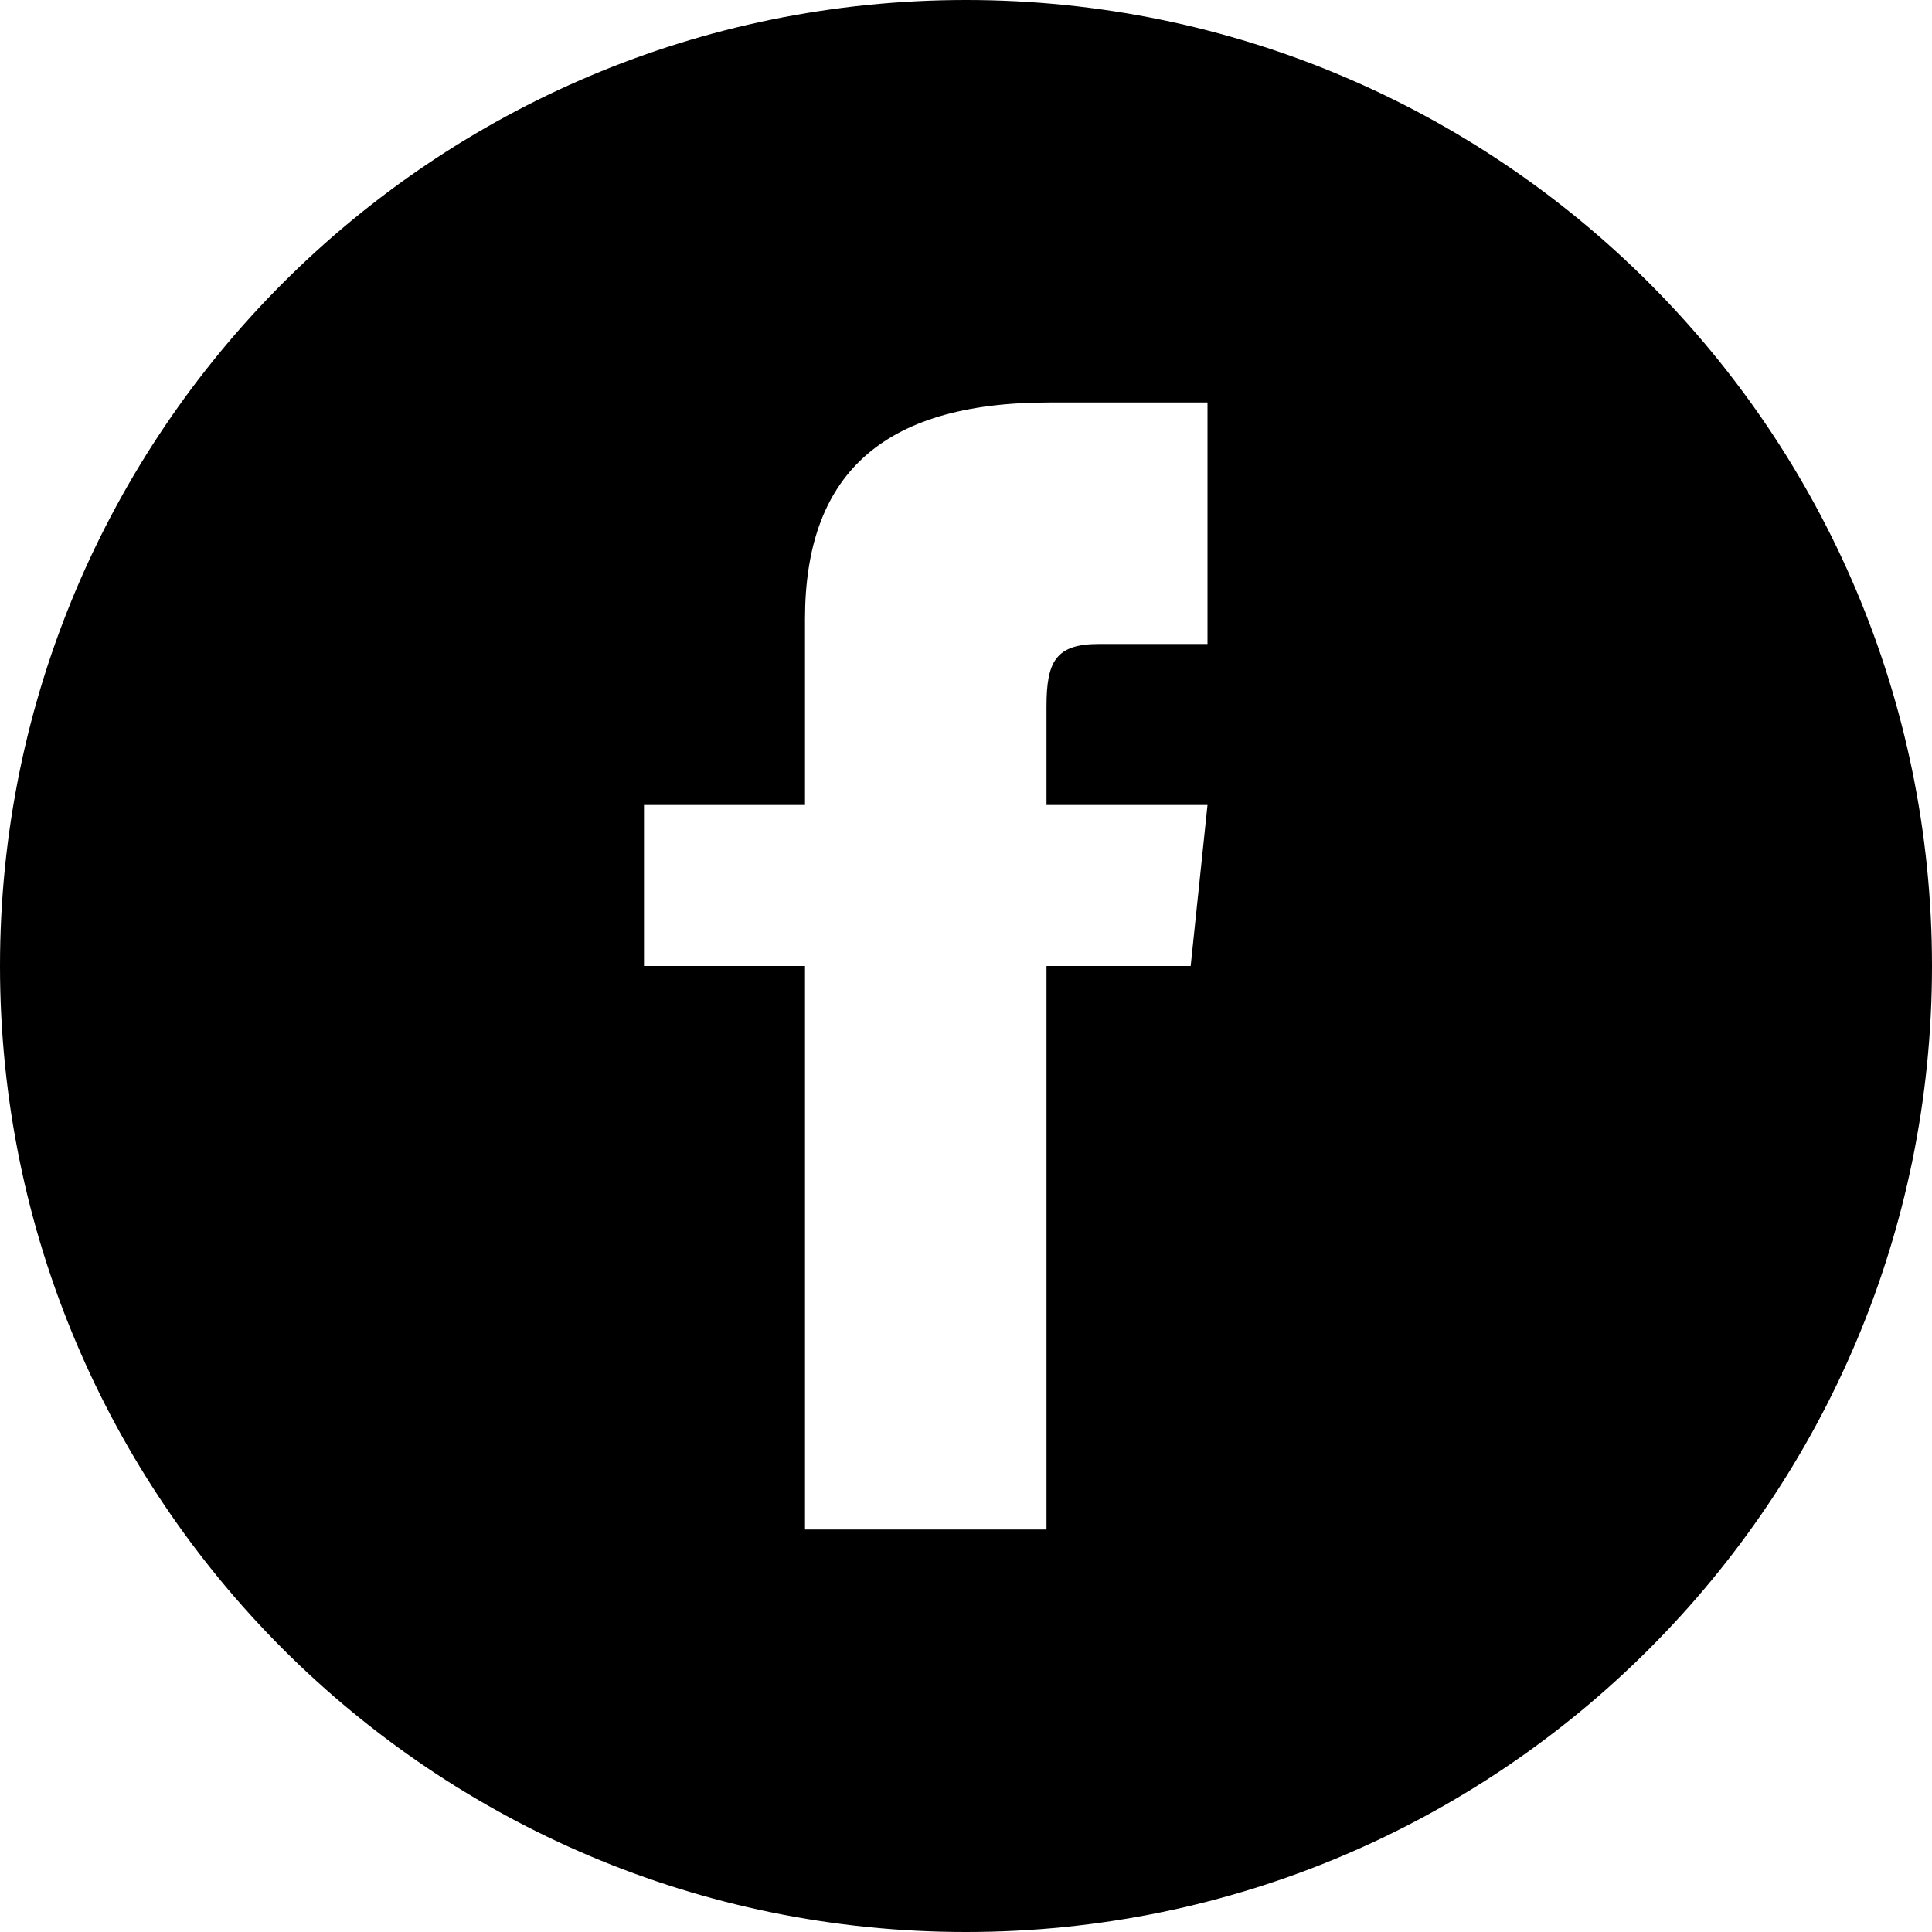
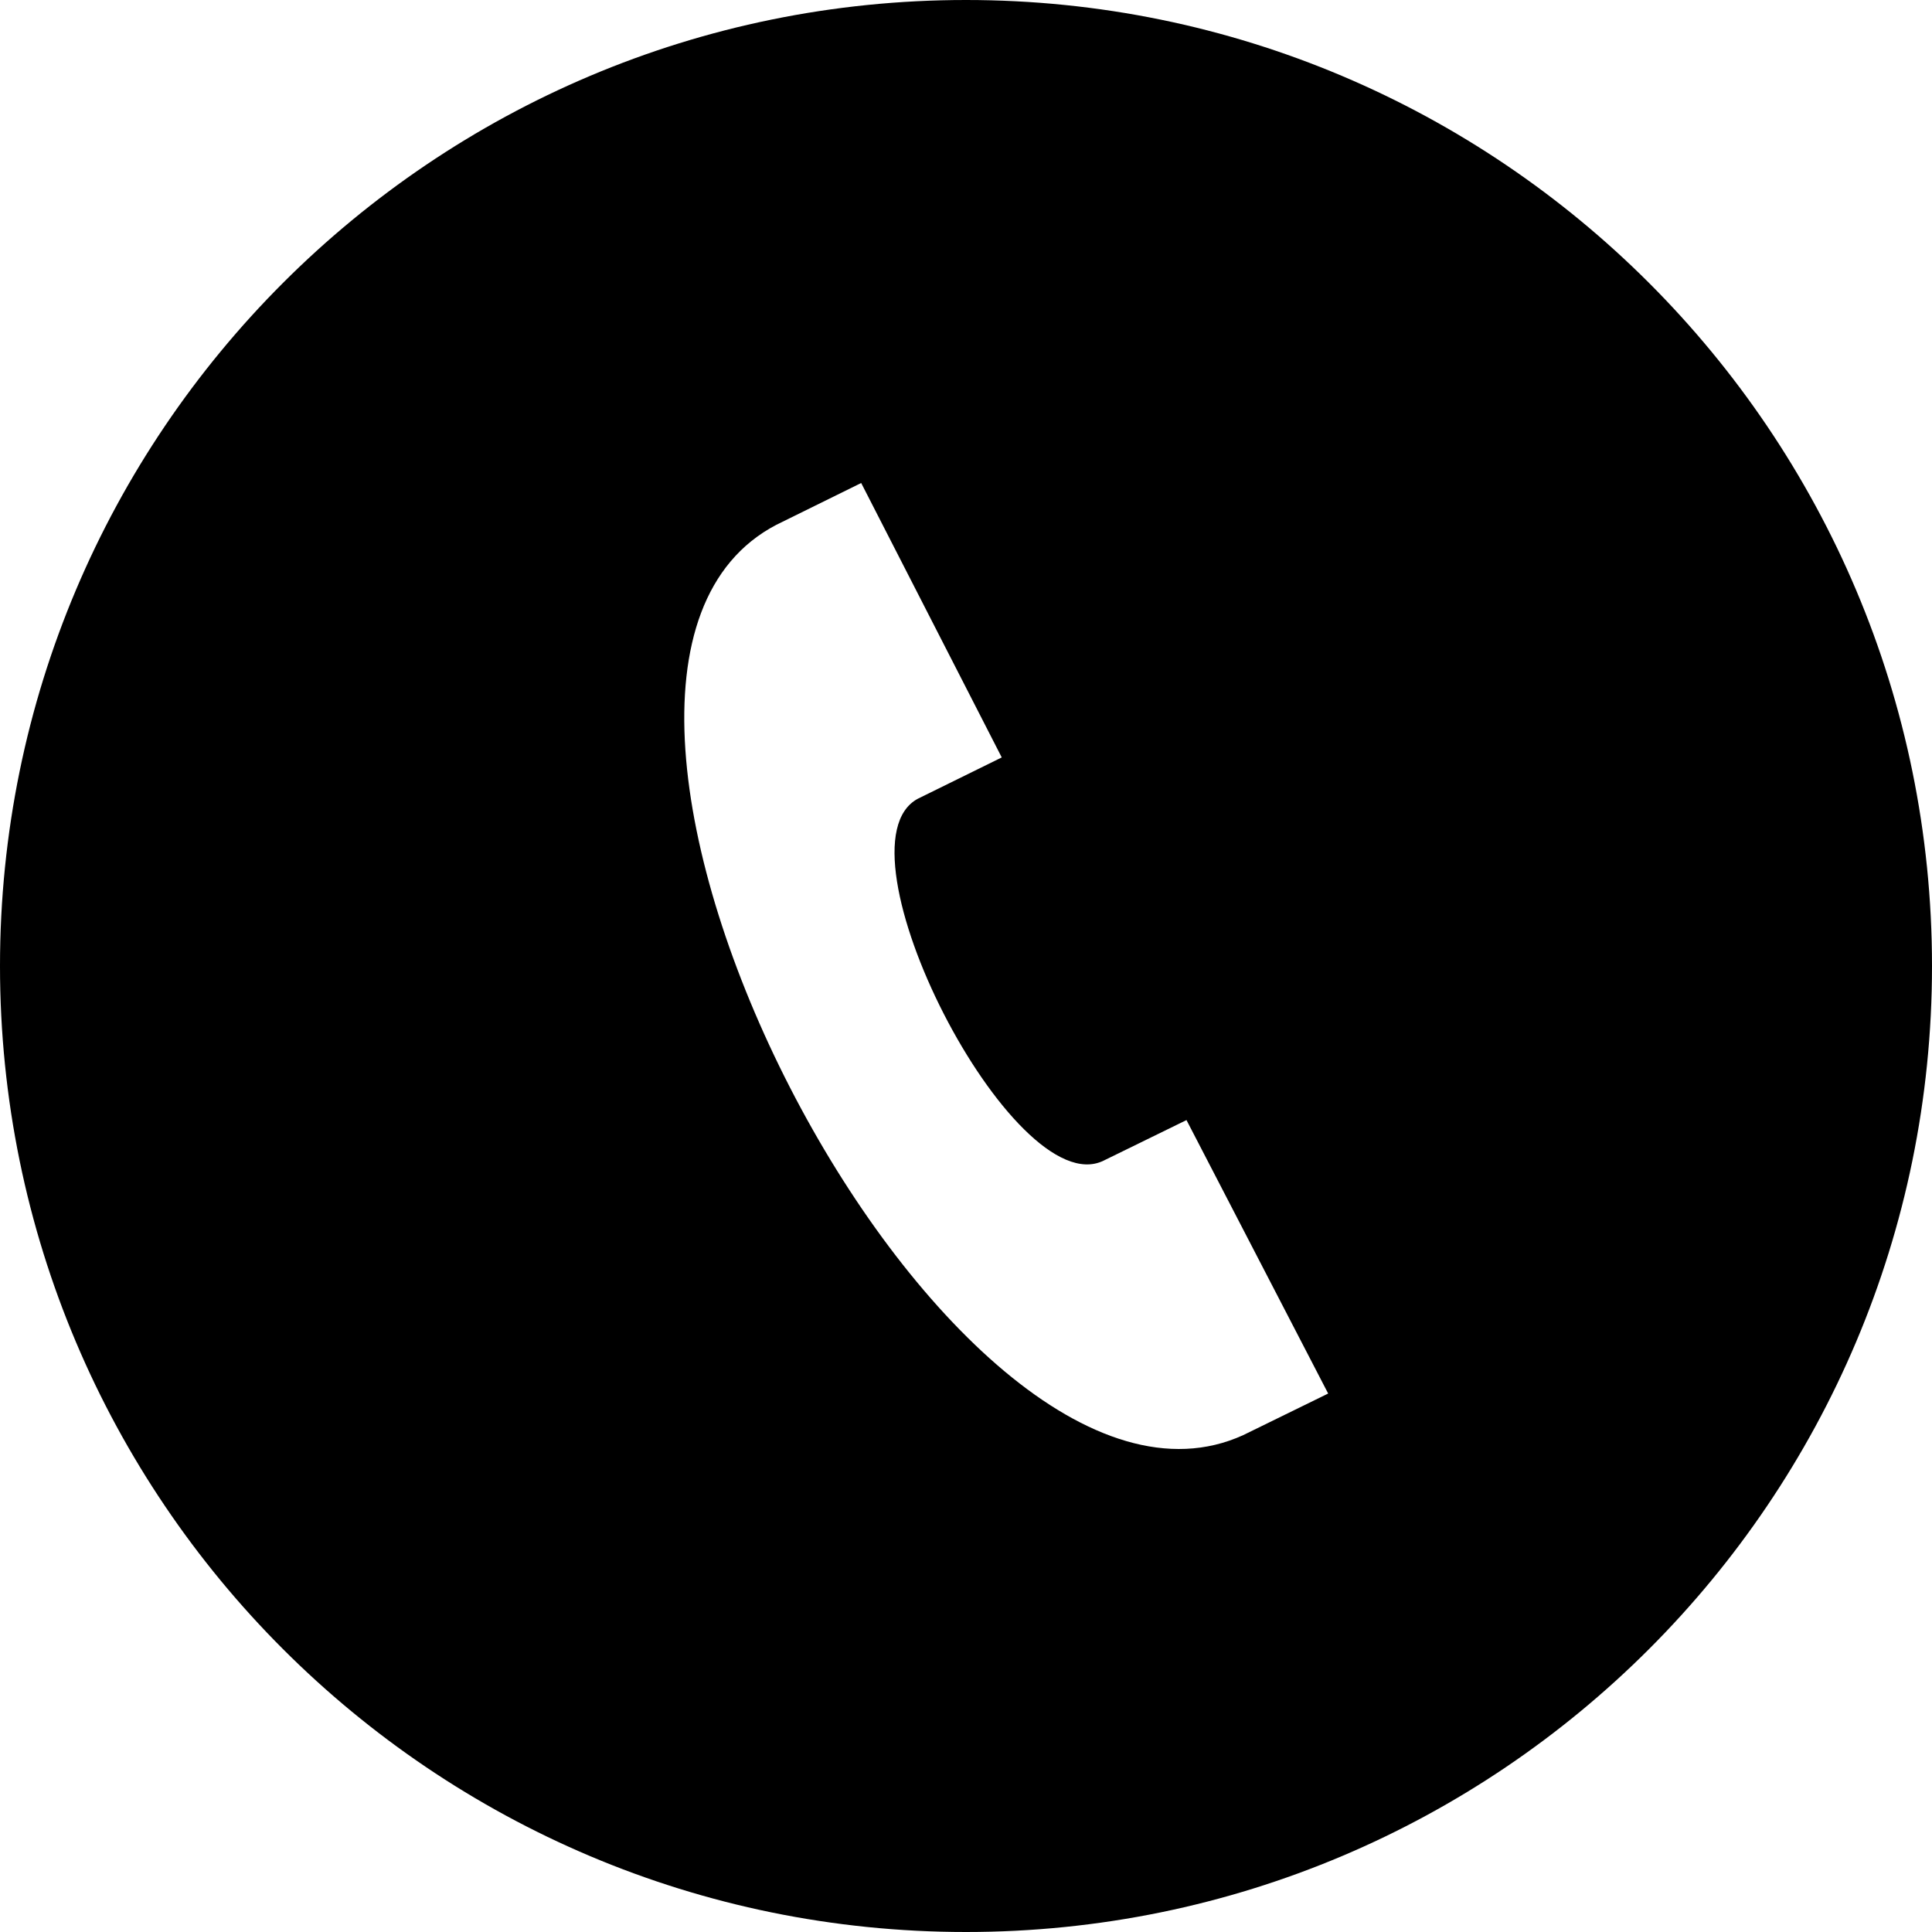
<svg xmlns="http://www.w3.org/2000/svg" width="24" height="24" viewBox="0 0 24 24">
-   <path d="M12 0c-6.627 0-12 5.373-12 12s5.373 12 12 12 12-5.373 12-12-5.373-12-12-12zm3 8h-1.35c-.538 0-.65.221-.65.778v1.222h2l-.209 2h-1.791v7h-3v-7h-2v-2h2v-2.308c0-1.769.931-2.692 3.029-2.692h1.971v3z" />
+   <path d="M12 0c-6.627 0-12 5.373-12 12s5.373 12 12 12 12-5.373 12-12-5.373-12-12-12zm3.445 17.827c-3.684 1.684-9.401-9.43-5.8-11.308l1.053-.519 1.746 3.409-1.042.513c-1.095.587 1.185 5.04 2.305 4.497l1.032-.505 1.76 3.397-1.054.516z" />
</svg>
